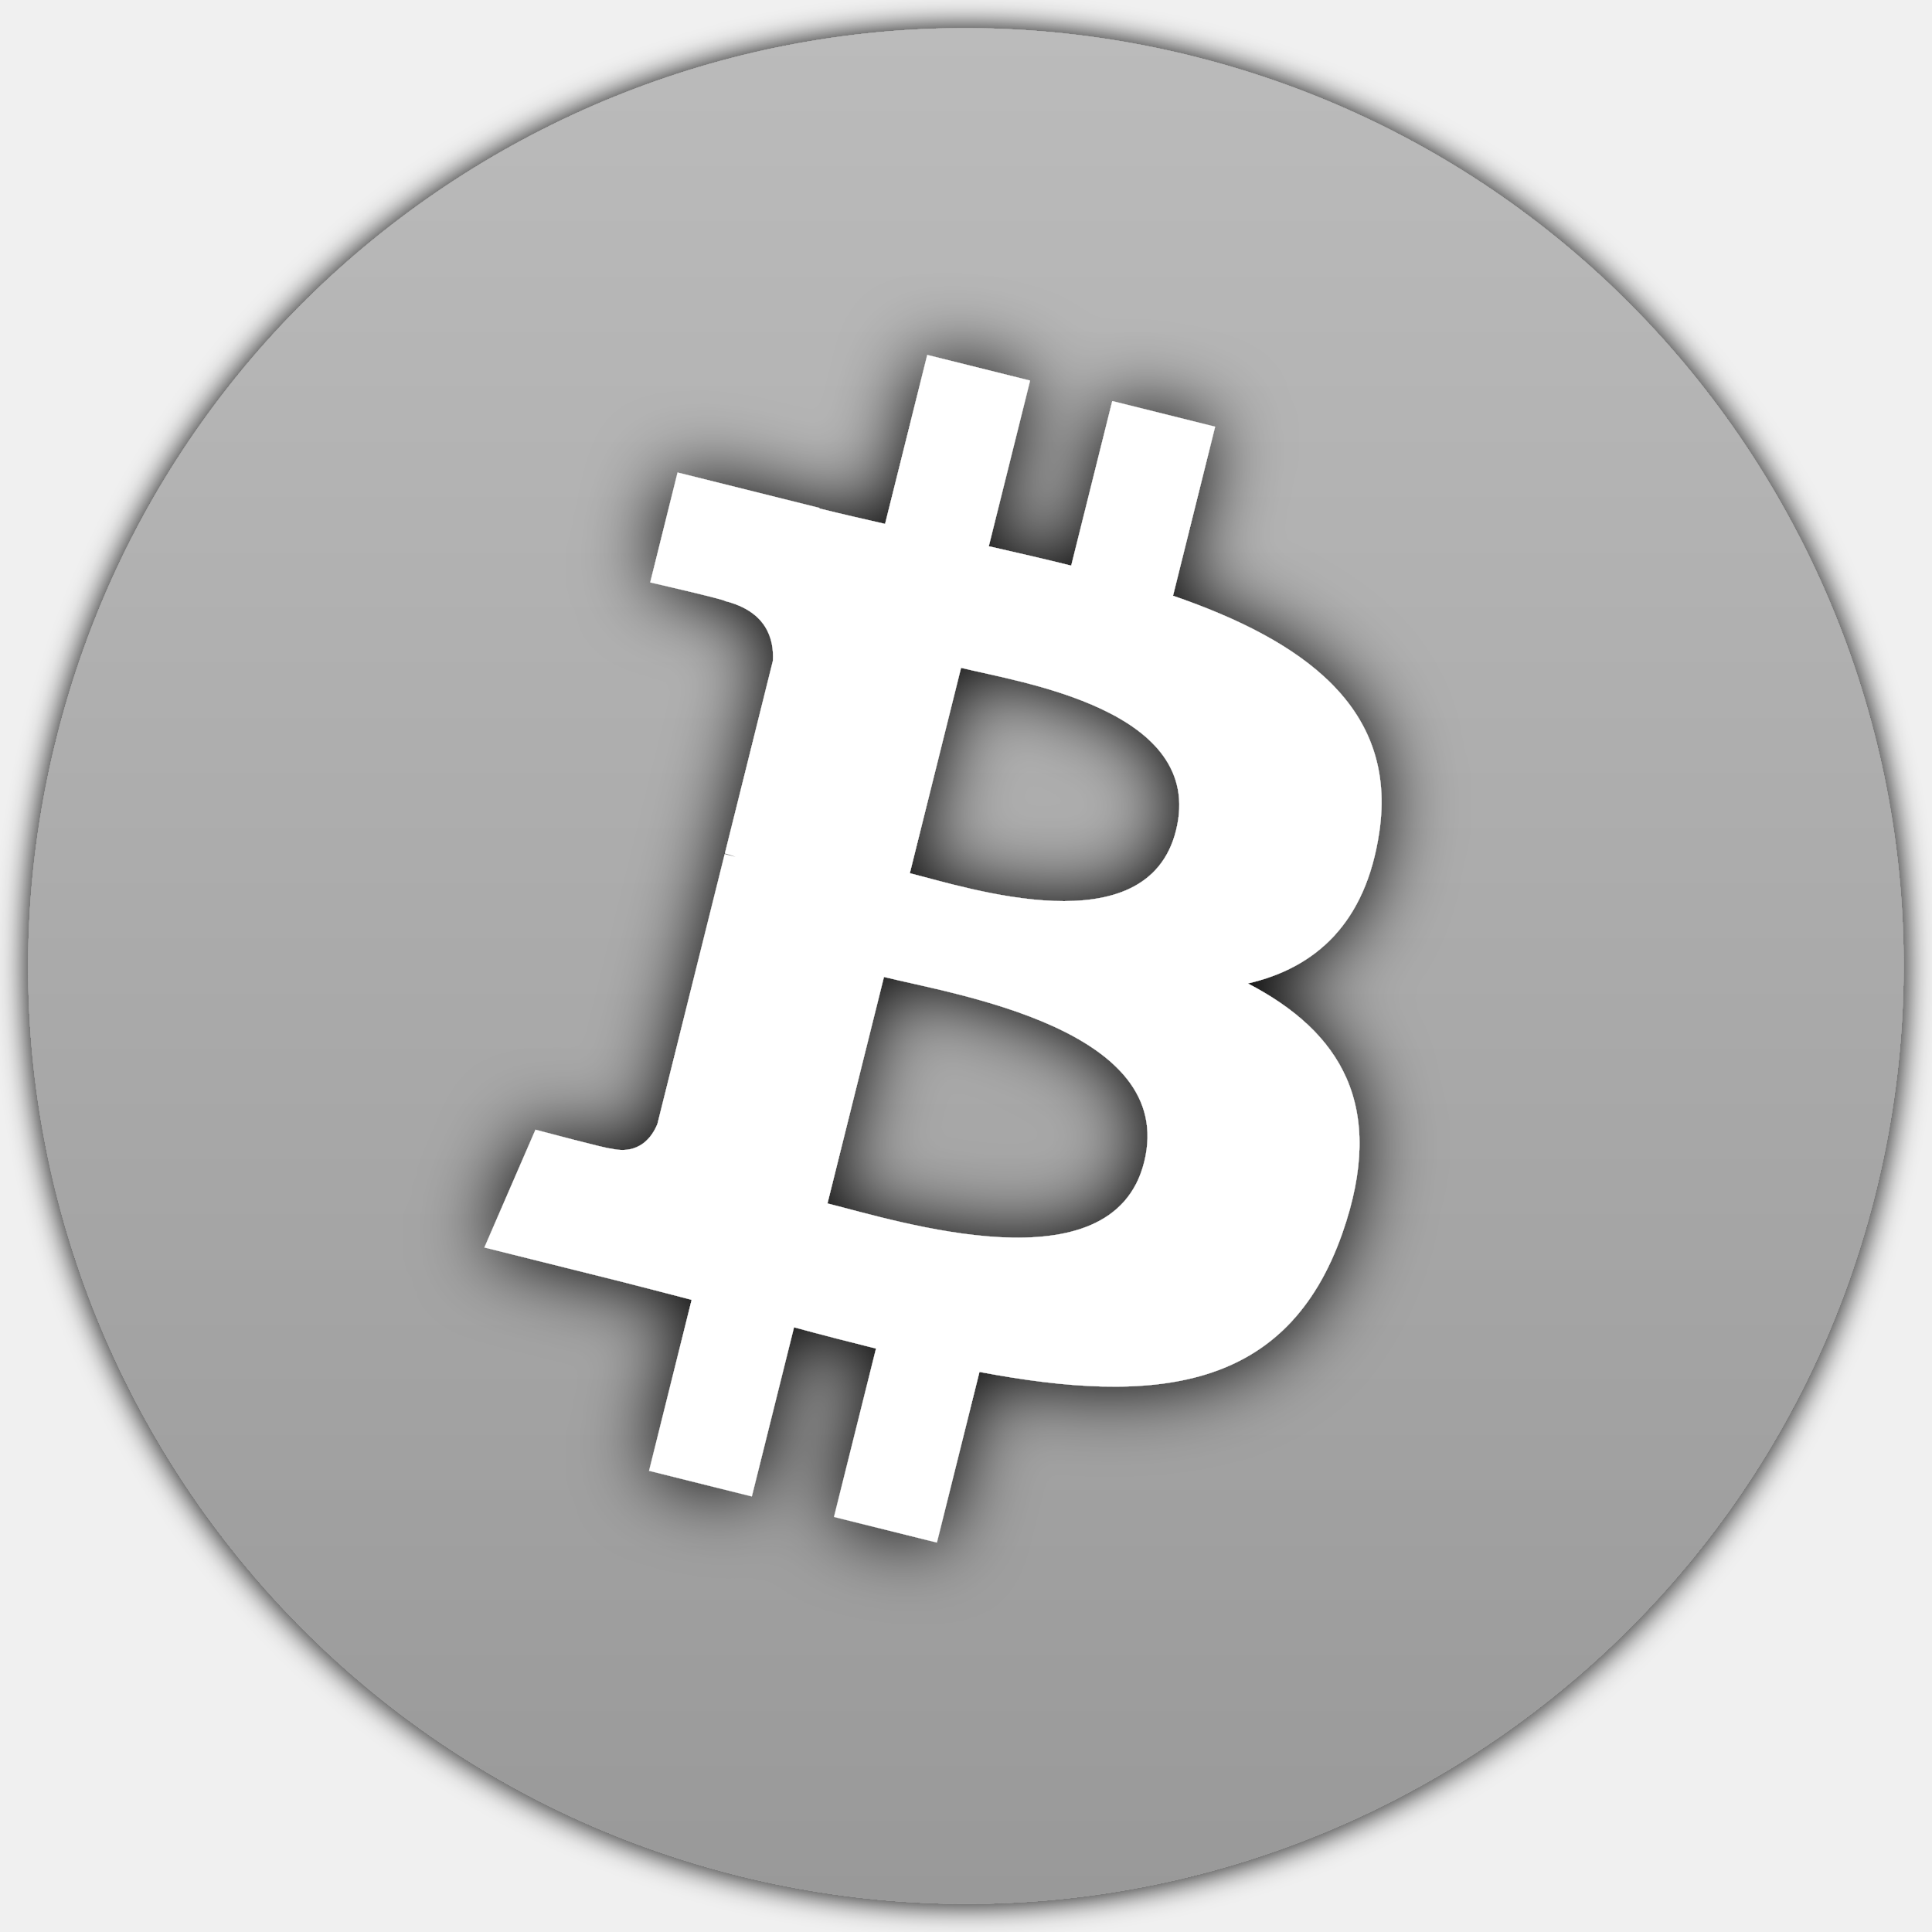
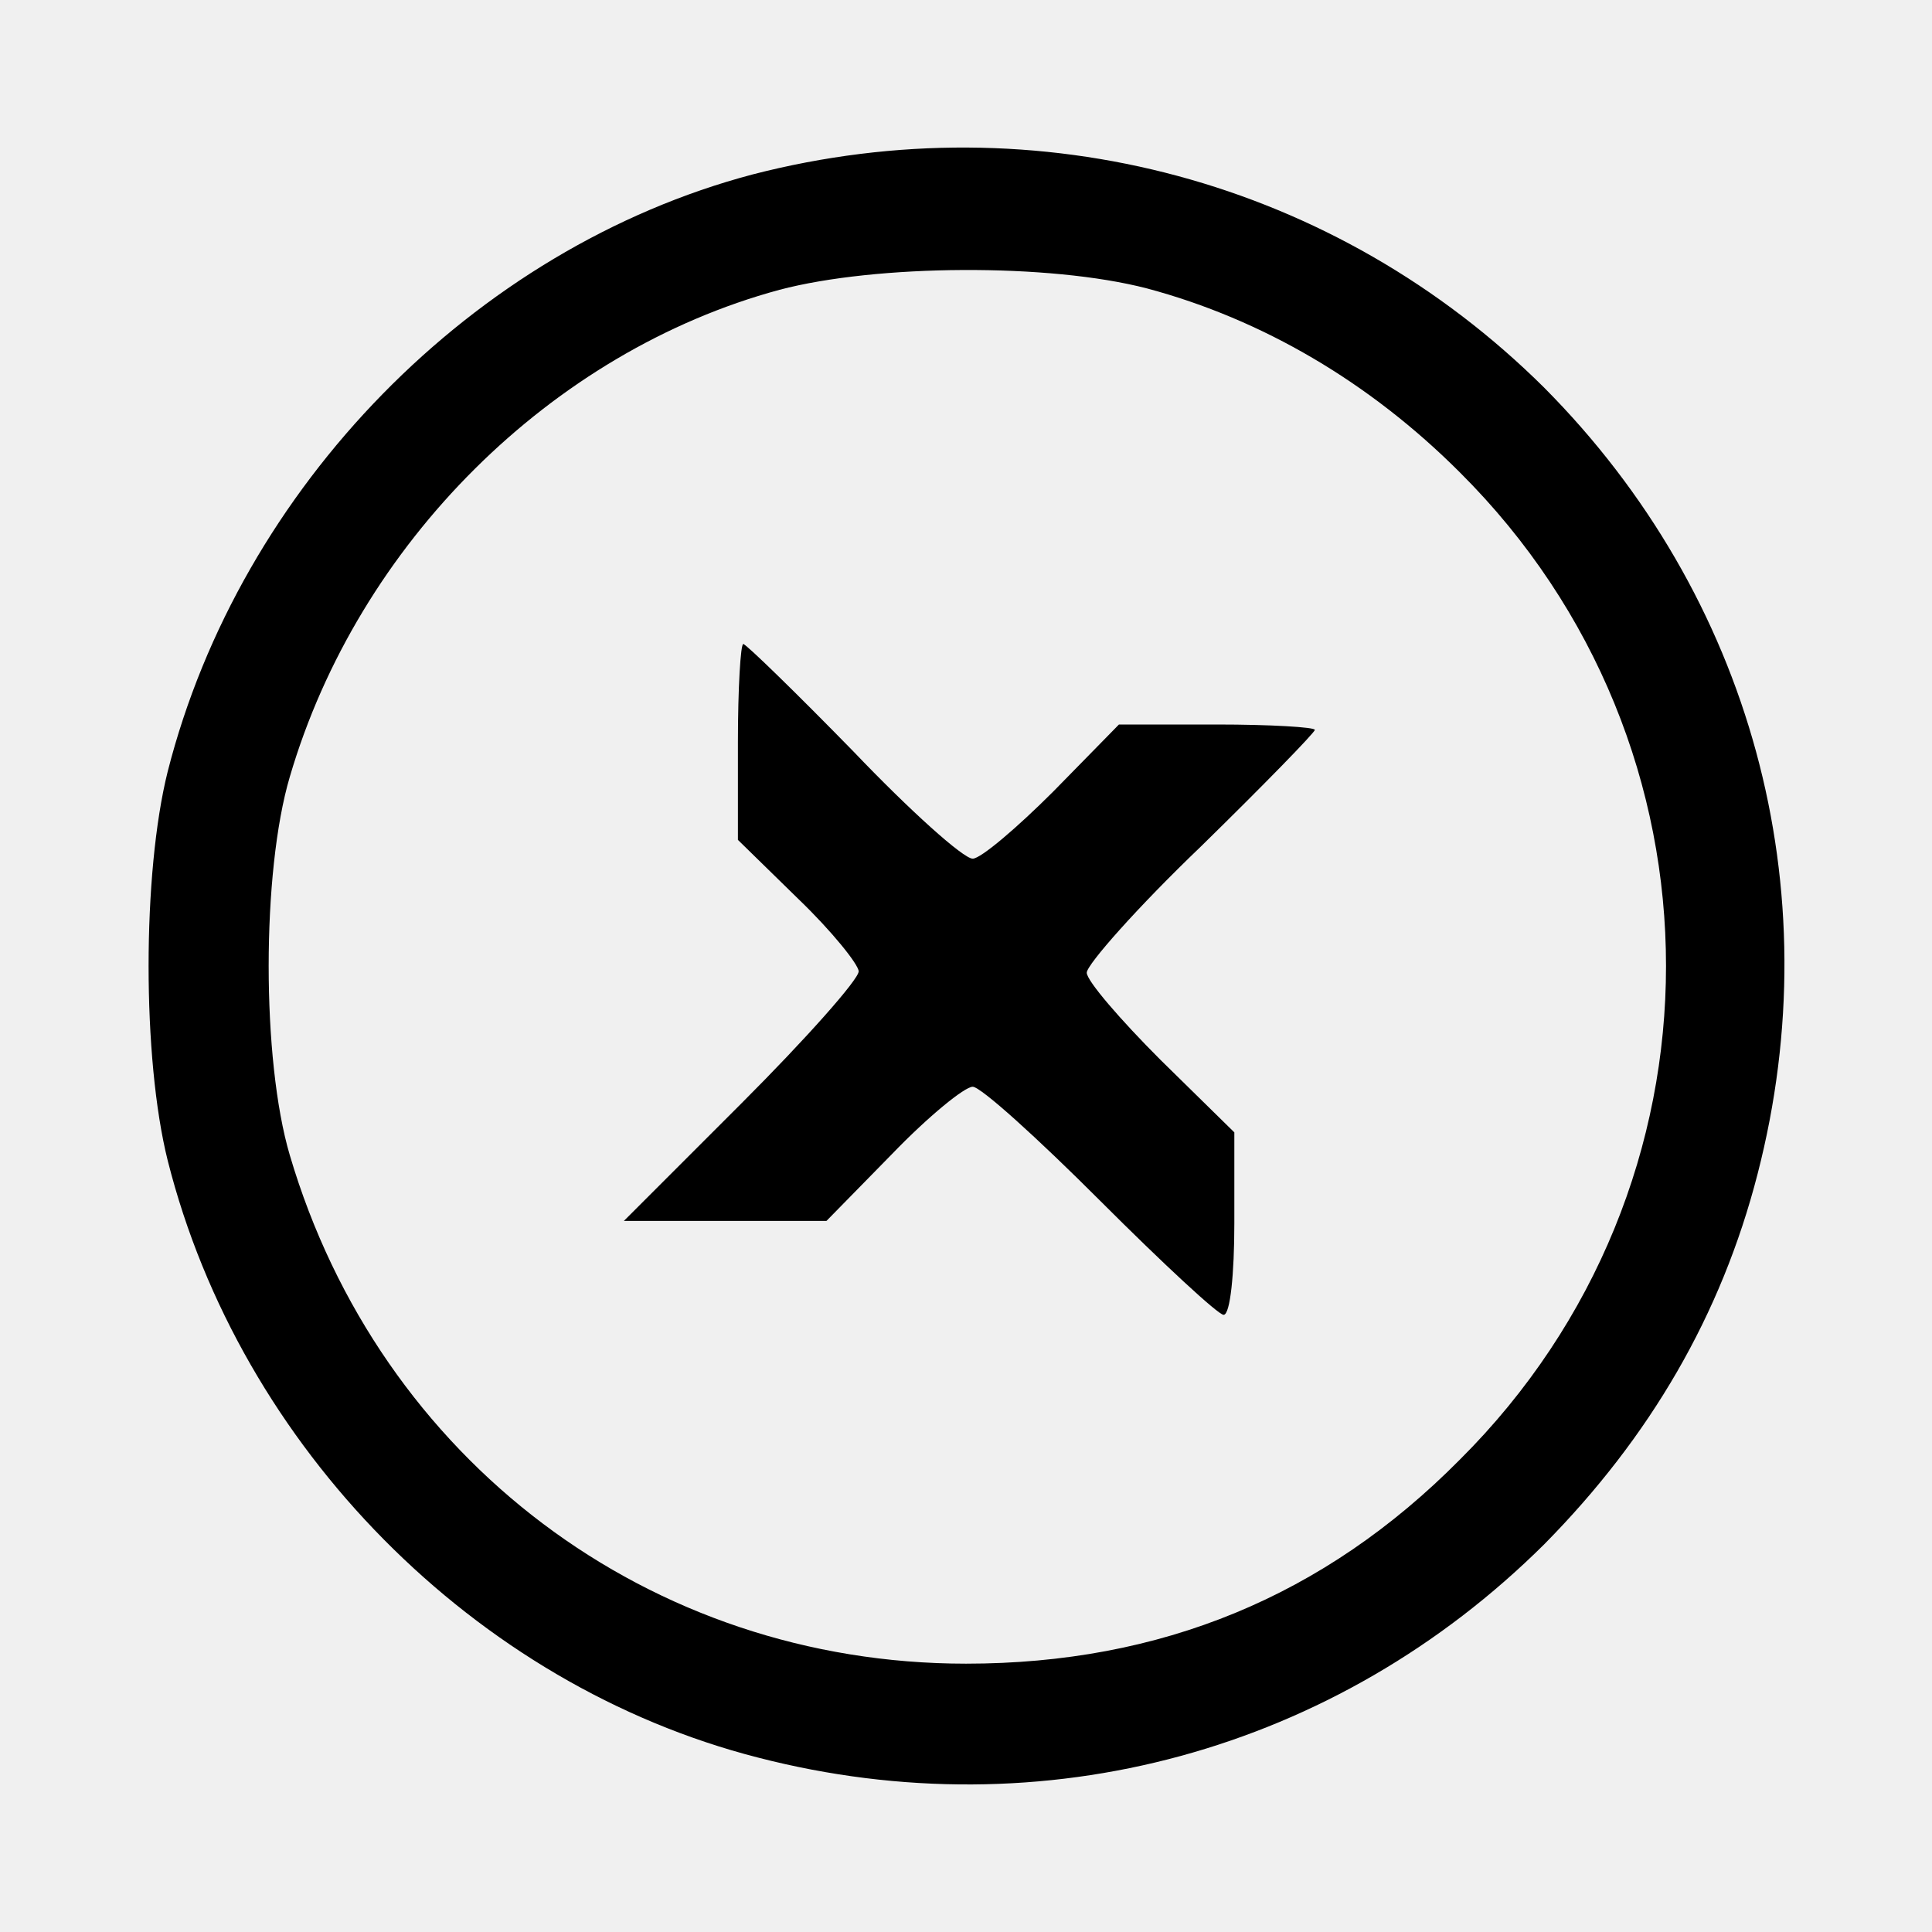
- <svg xmlns="http://www.w3.org/2000/svg" version="1.1" width="48px" height="48px" viewBox="-0.015 -0.015 1.03 1.03" preserveAspectRatio="xMidYMid">
-   <defs>
-     <filter id="coin-shadow">
-       <feGaussianBlur in="SourceAlpha" result="blur-out" stdDeviation="0.5" />
-       <feMerge>
-         <feMergeNode />
-         <feMergeNode in="SourceGraphic" />
-       </feMerge>
-     </filter>
-     <filter id="symbol-shadow">
-       <feGaussianBlur in="SourceAlpha" result="blur-out" stdDeviation="1.3" />
-       <feMerge>
-         <feMergeNode />
-         <feMergeNode in="SourceGraphic" />
-       </feMerge>
-     </filter>
-     <linearGradient id="coin-gradient" x1="0%" y1="0%" x2="0%" y2="100%">
-       <stop offset="0%" style="stop-color:#bbbbbb" />
-       <stop offset="100%" style="stop-color:#999999" />
-     </linearGradient>
-   </defs>
-   <g transform="scale(0.015625)">
-     <path id="coin" d="m 63.036,39.741 c -4.274,17.143 -21.637,27.576 -38.782,23.301 -17.138,-4.274 -27.571,-21.638 -23.295,-38.78 4.272,-17.145 21.635,-27.579 38.775,-23.305 17.144,4.274 27.576,21.64 23.302,38.784 z" style="fill:url(#coin-gradient)" filter="url(#coin-shadow)" />
-     <path id="symbol" d="m 46.101,27.441 c 0.637,-4.258 -2.605,-6.547 -7.038,-8.074 l 1.438,-5.768 -3.511,-0.875 -1.4,5.616 c -0.923,-0.23 -1.871,-0.447 -2.813,-0.662 l 1.41,-5.653 -3.509,-0.875 -1.439,5.766 c -0.764,-0.174 -1.514,-0.346 -2.242,-0.527 l 0.004,-0.018 -4.842,-1.209 -0.934,3.75 c 0,0 2.605,0.597 2.55,0.634 1.422,0.355 1.679,1.296 1.636,2.042 l -1.638,6.571 c 0.098,0.025 0.225,0.061 0.365,0.117 -0.117,-0.029 -0.242,-0.061 -0.371,-0.092 l -2.296,9.205 c -0.174,0.432 -0.615,1.08 -1.609,0.834 0.035,0.051 -2.552,-0.637 -2.552,-0.637 l -1.743,4.019 4.569,1.139 c 0.85,0.213 1.683,0.436 2.503,0.646 l -1.453,5.834 3.507,0.875 1.439,-5.772 c 0.958,0.26 1.888,0.5 2.798,0.726 l -1.434,5.745 3.511,0.875 1.453,-5.823 c 5.987,1.133 10.489,0.676 12.384,-4.739 1.527,-4.36 -0.076,-6.875 -3.226,-8.515 2.294,-0.529 4.022,-2.038 4.483,-5.155 z m -8.022,11.249 c -1.085,4.36 -8.426,2.003 -10.806,1.412 l 1.928,-7.729 c 2.38,0.594 10.012,1.77 8.878,6.317 z m 1.086,-11.312 c -0.99,3.966 -7.1,1.951 -9.082,1.457 l 1.748,-7.01 c 1.982,0.494 8.365,1.416 7.334,5.553 z" style="fill:#ffffff" filter="url(#symbol-shadow)" />
+ <svg xmlns="http://www.w3.org/2000/svg" version="1.0" width="144pt" height="144pt" viewBox="0 0 144 144" preserveAspectRatio="xMidYMid meet">
+   <g transform="translate(0,144) scale(0.1,-0.1)" fill="#000000" stroke="none">
+     <path d="M561 1310 c-208 -55 -382 -233 -436 -445 -19 -76 -19 -214 0 -290 54 -214 229 -391 440 -445 213 -55 431 5 586 159 79 80 132 171 159 276 55 213 -5 431 -159 586 -155 154 -377 214 -590 159z m294 -85 c86 -23 166 -70 233 -137 205 -204 205 -532 0 -736 -101 -102 -223 -152 -368 -152 -236 0 -437 152 -504 379 -21 71 -21 211 0 282 51 174 195 317 365 363 72 19 201 20 274 1z" />
+     <path d="M550 887 l0 -73 45 -44 c25 -24 45 -49 45 -54 0 -6 -39 -50 -87 -98 l-88 -88 76 0 75 0 49 50 c27 28 54 50 60 50 6 0 48 -38 95 -85 47 -47 88 -85 92 -85 5 0 8 31 8 68 l0 68 -55 54 c-30 30 -55 59 -55 65 0 6 38 49 85 94 47 46 85 85 85 87 0 2 -33 4 -73 4 l-73 0 -49 -50 c-27 -27 -54 -50 -60 -50 -7 0 -47 36 -89 80 -43 44 -80 80 -82 80 -2 0 -4 -33 -4 -73z" />
  </g>
</svg>
